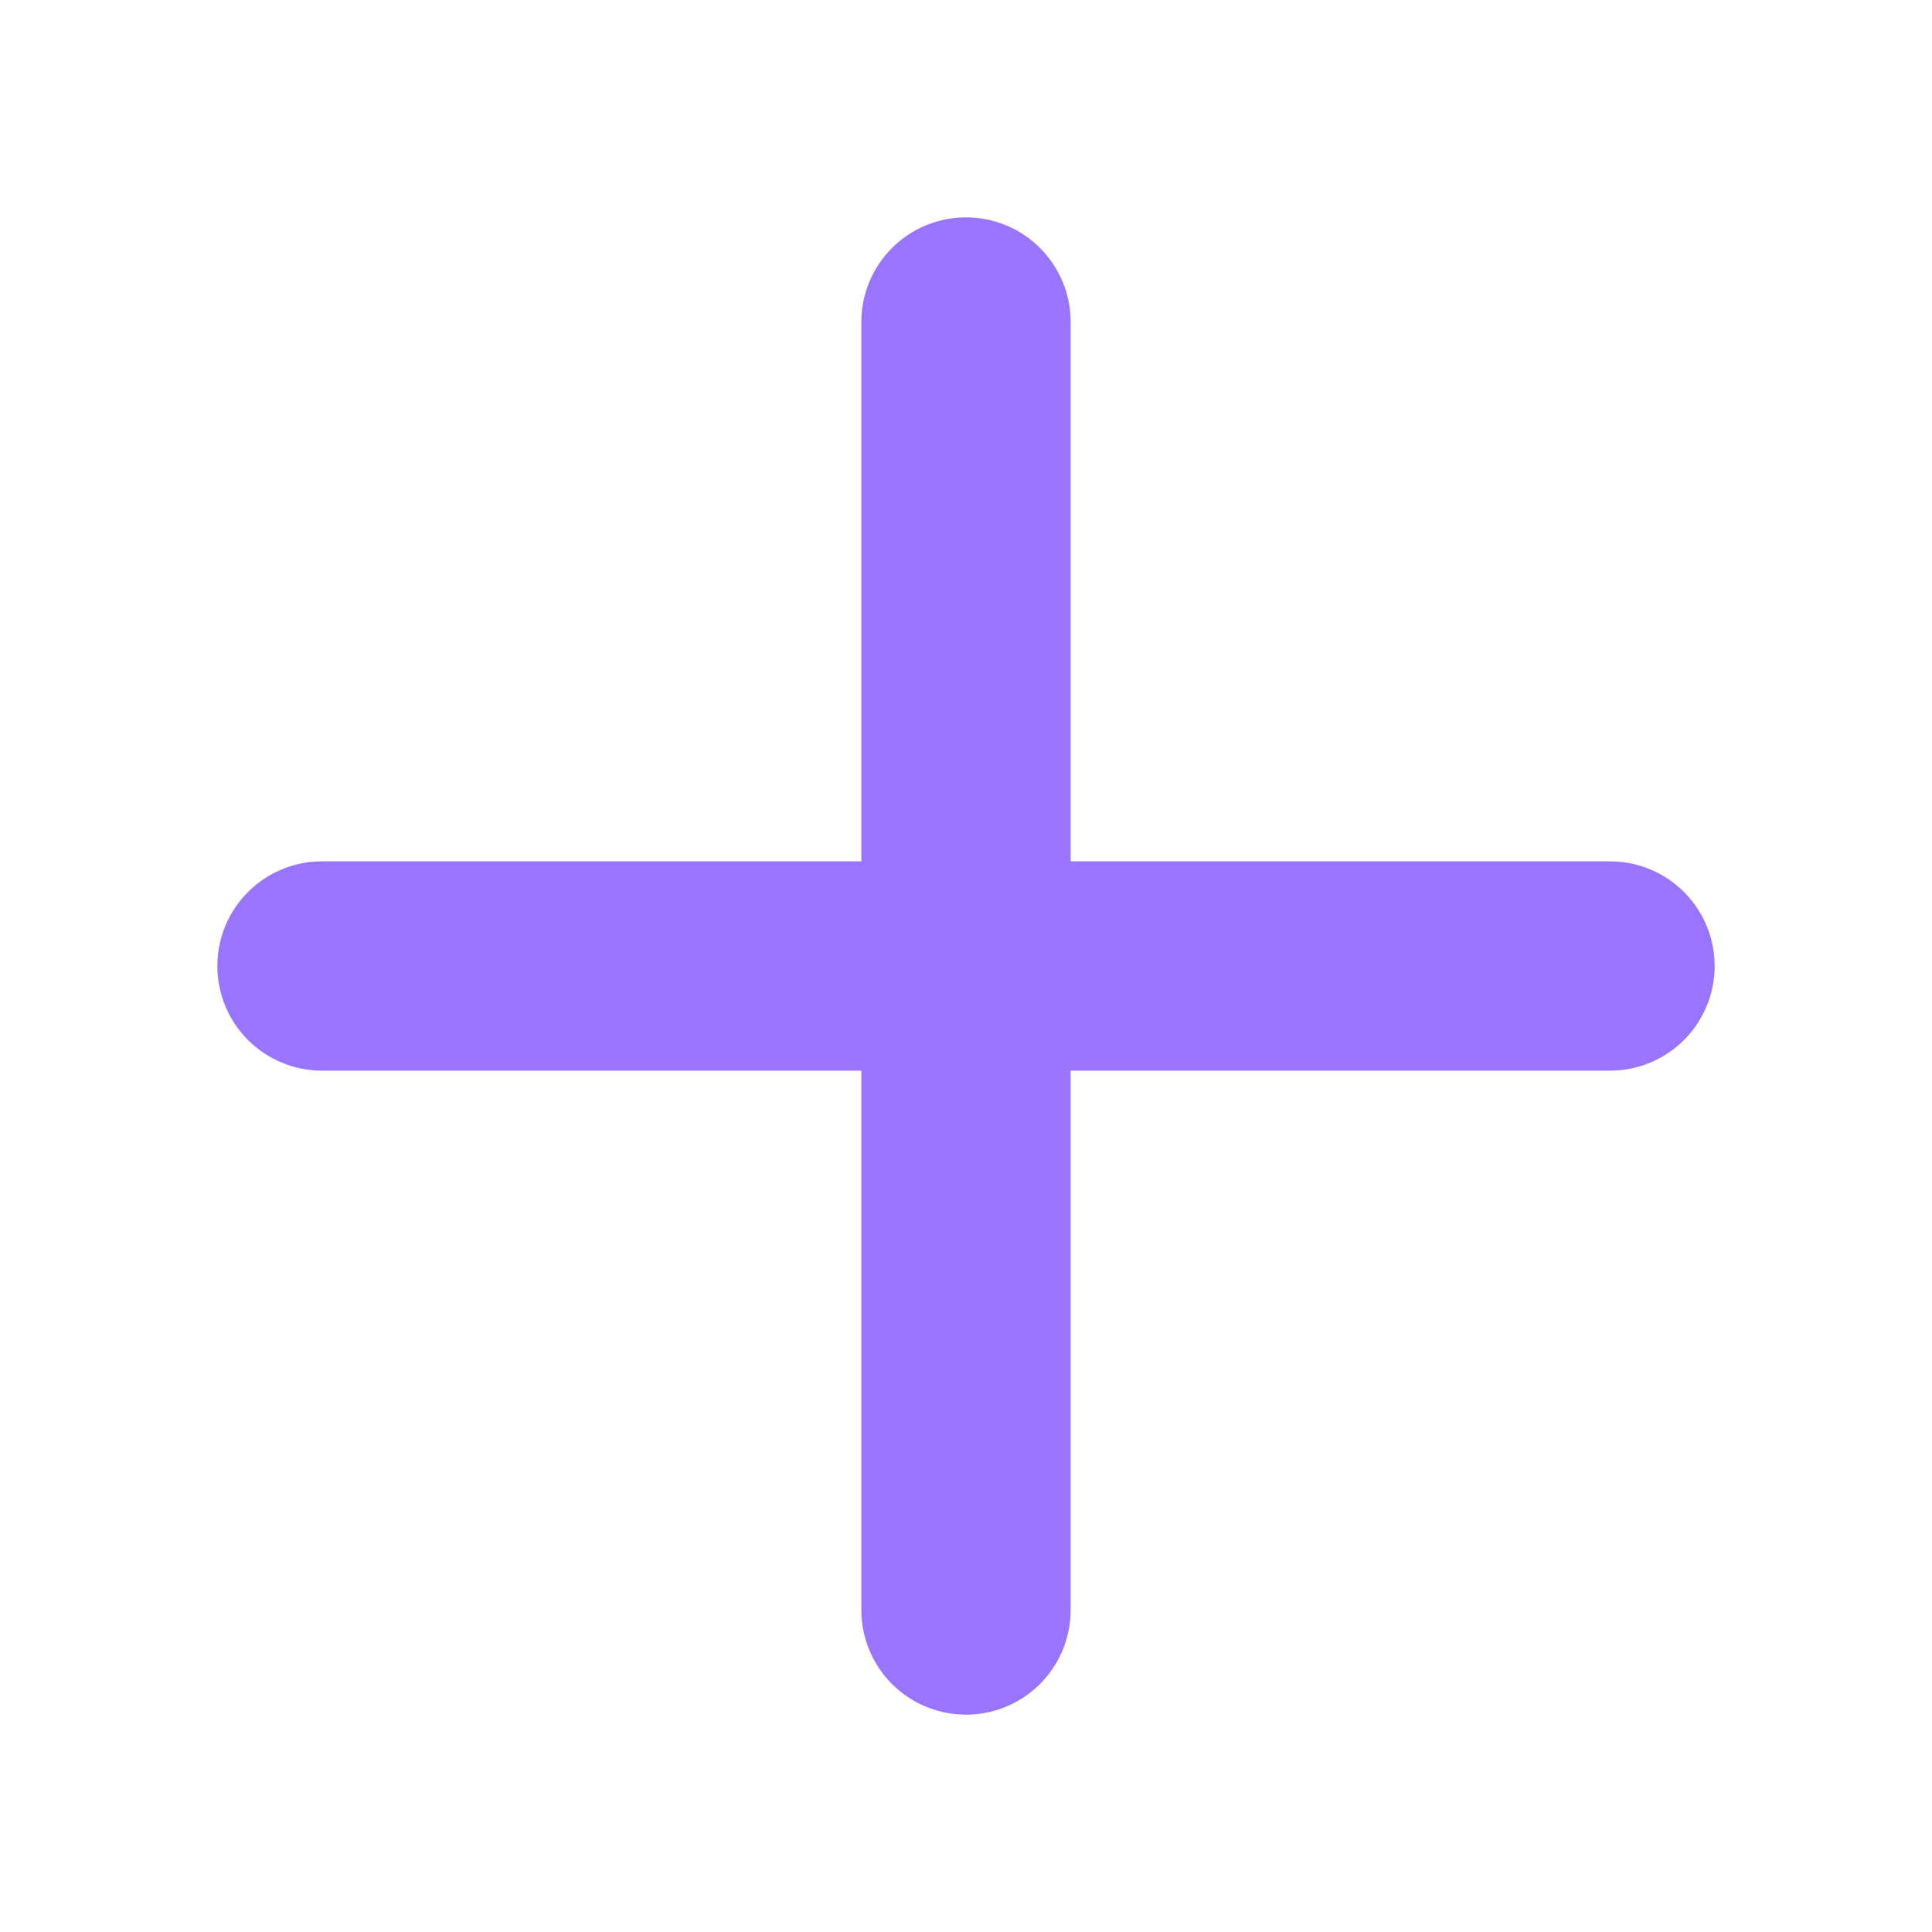
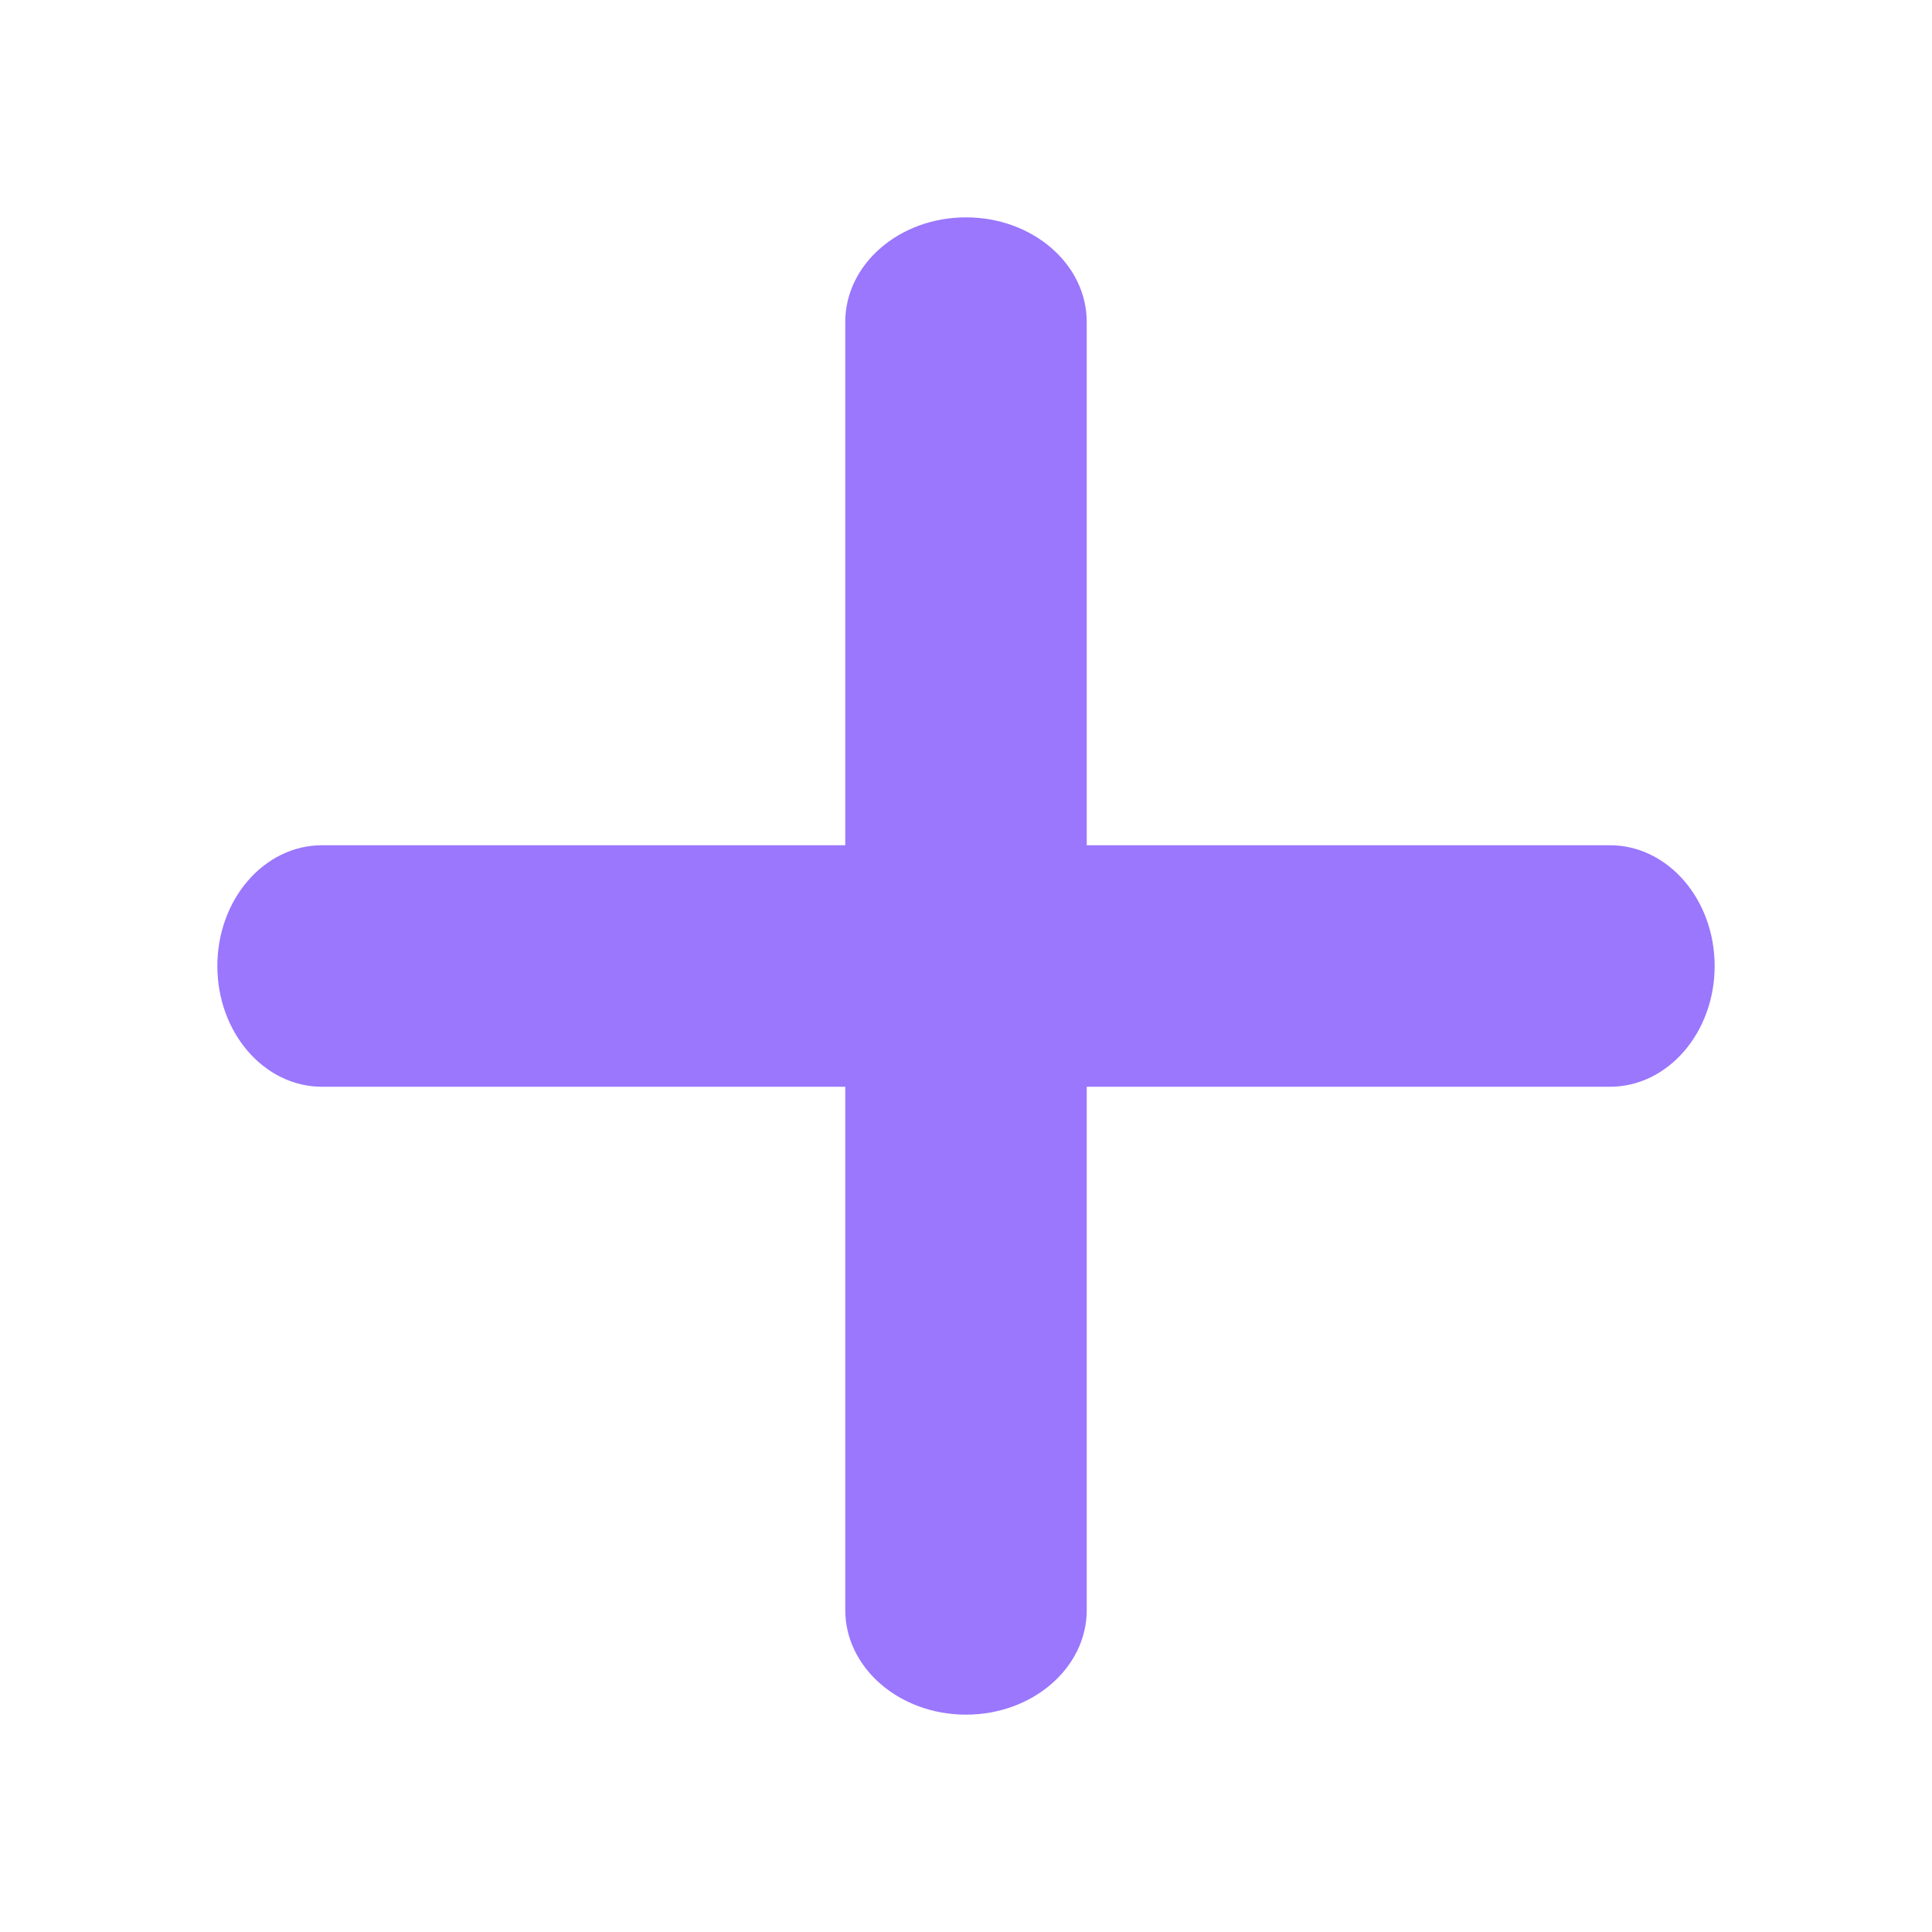
<svg xmlns="http://www.w3.org/2000/svg" width="12" height="12" viewBox="0 0 12 12" fill="none">
-   <path d="M6 2V10" stroke="#9975FF" stroke-width="1.3" stroke-linecap="round" />
-   <path d="M2 6L10 6" stroke="#9975FF" stroke-width="1.3" stroke-linecap="round" />
+   <path fill-rule="evenodd" clip-rule="evenodd" d="M1.35 6C1.35 5.586 1.641 5.25 2 5.25L10 5.25C10.359 5.25 10.65 5.586 10.65 6C10.65 6.414 10.359 6.75 10 6.75L2 6.75C1.641 6.75 1.35 6.414 1.35 6Z" fill="#9A77FD" />
+   <path fill-rule="evenodd" clip-rule="evenodd" d="M6 1.35C6.414 1.35 6.75 1.641 6.75 2L6.75 10C6.75 10.359 6.414 10.65 6 10.65C5.586 10.65 5.25 10.359 5.25 10L5.25 2C5.25 1.641 5.586 1.35 6 1.35Z" fill="#9A77FD" />
</svg>
